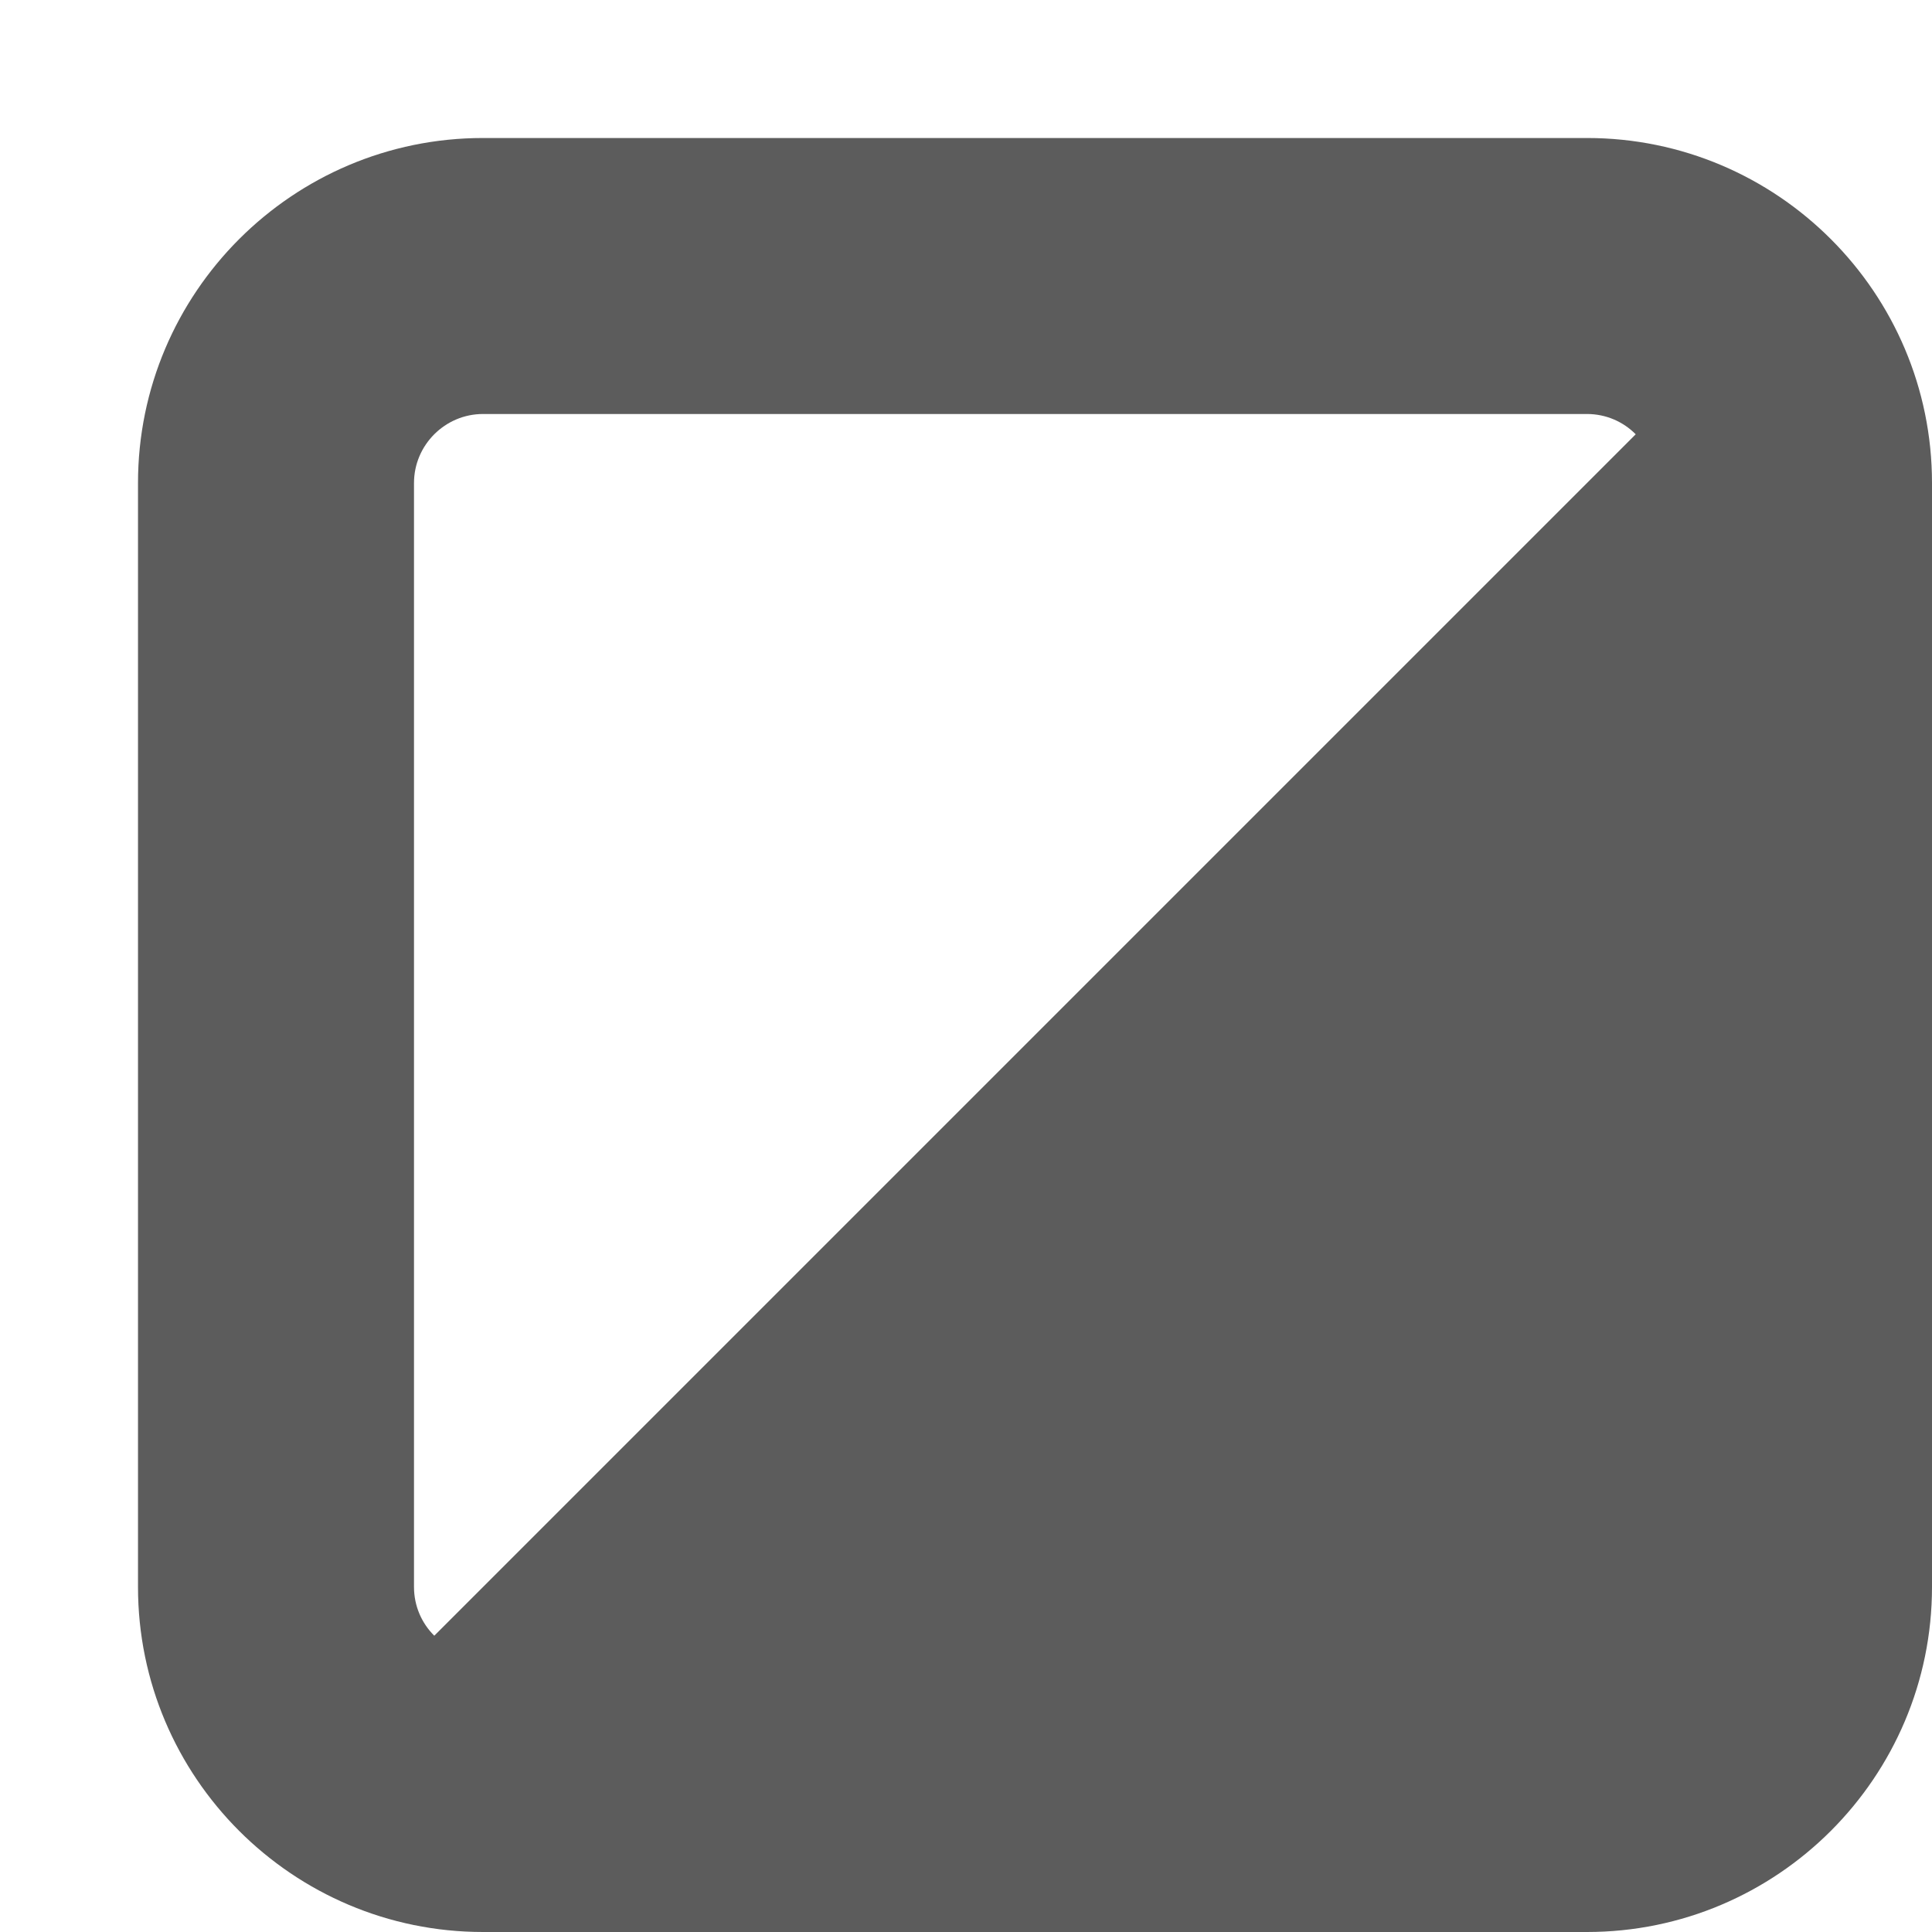
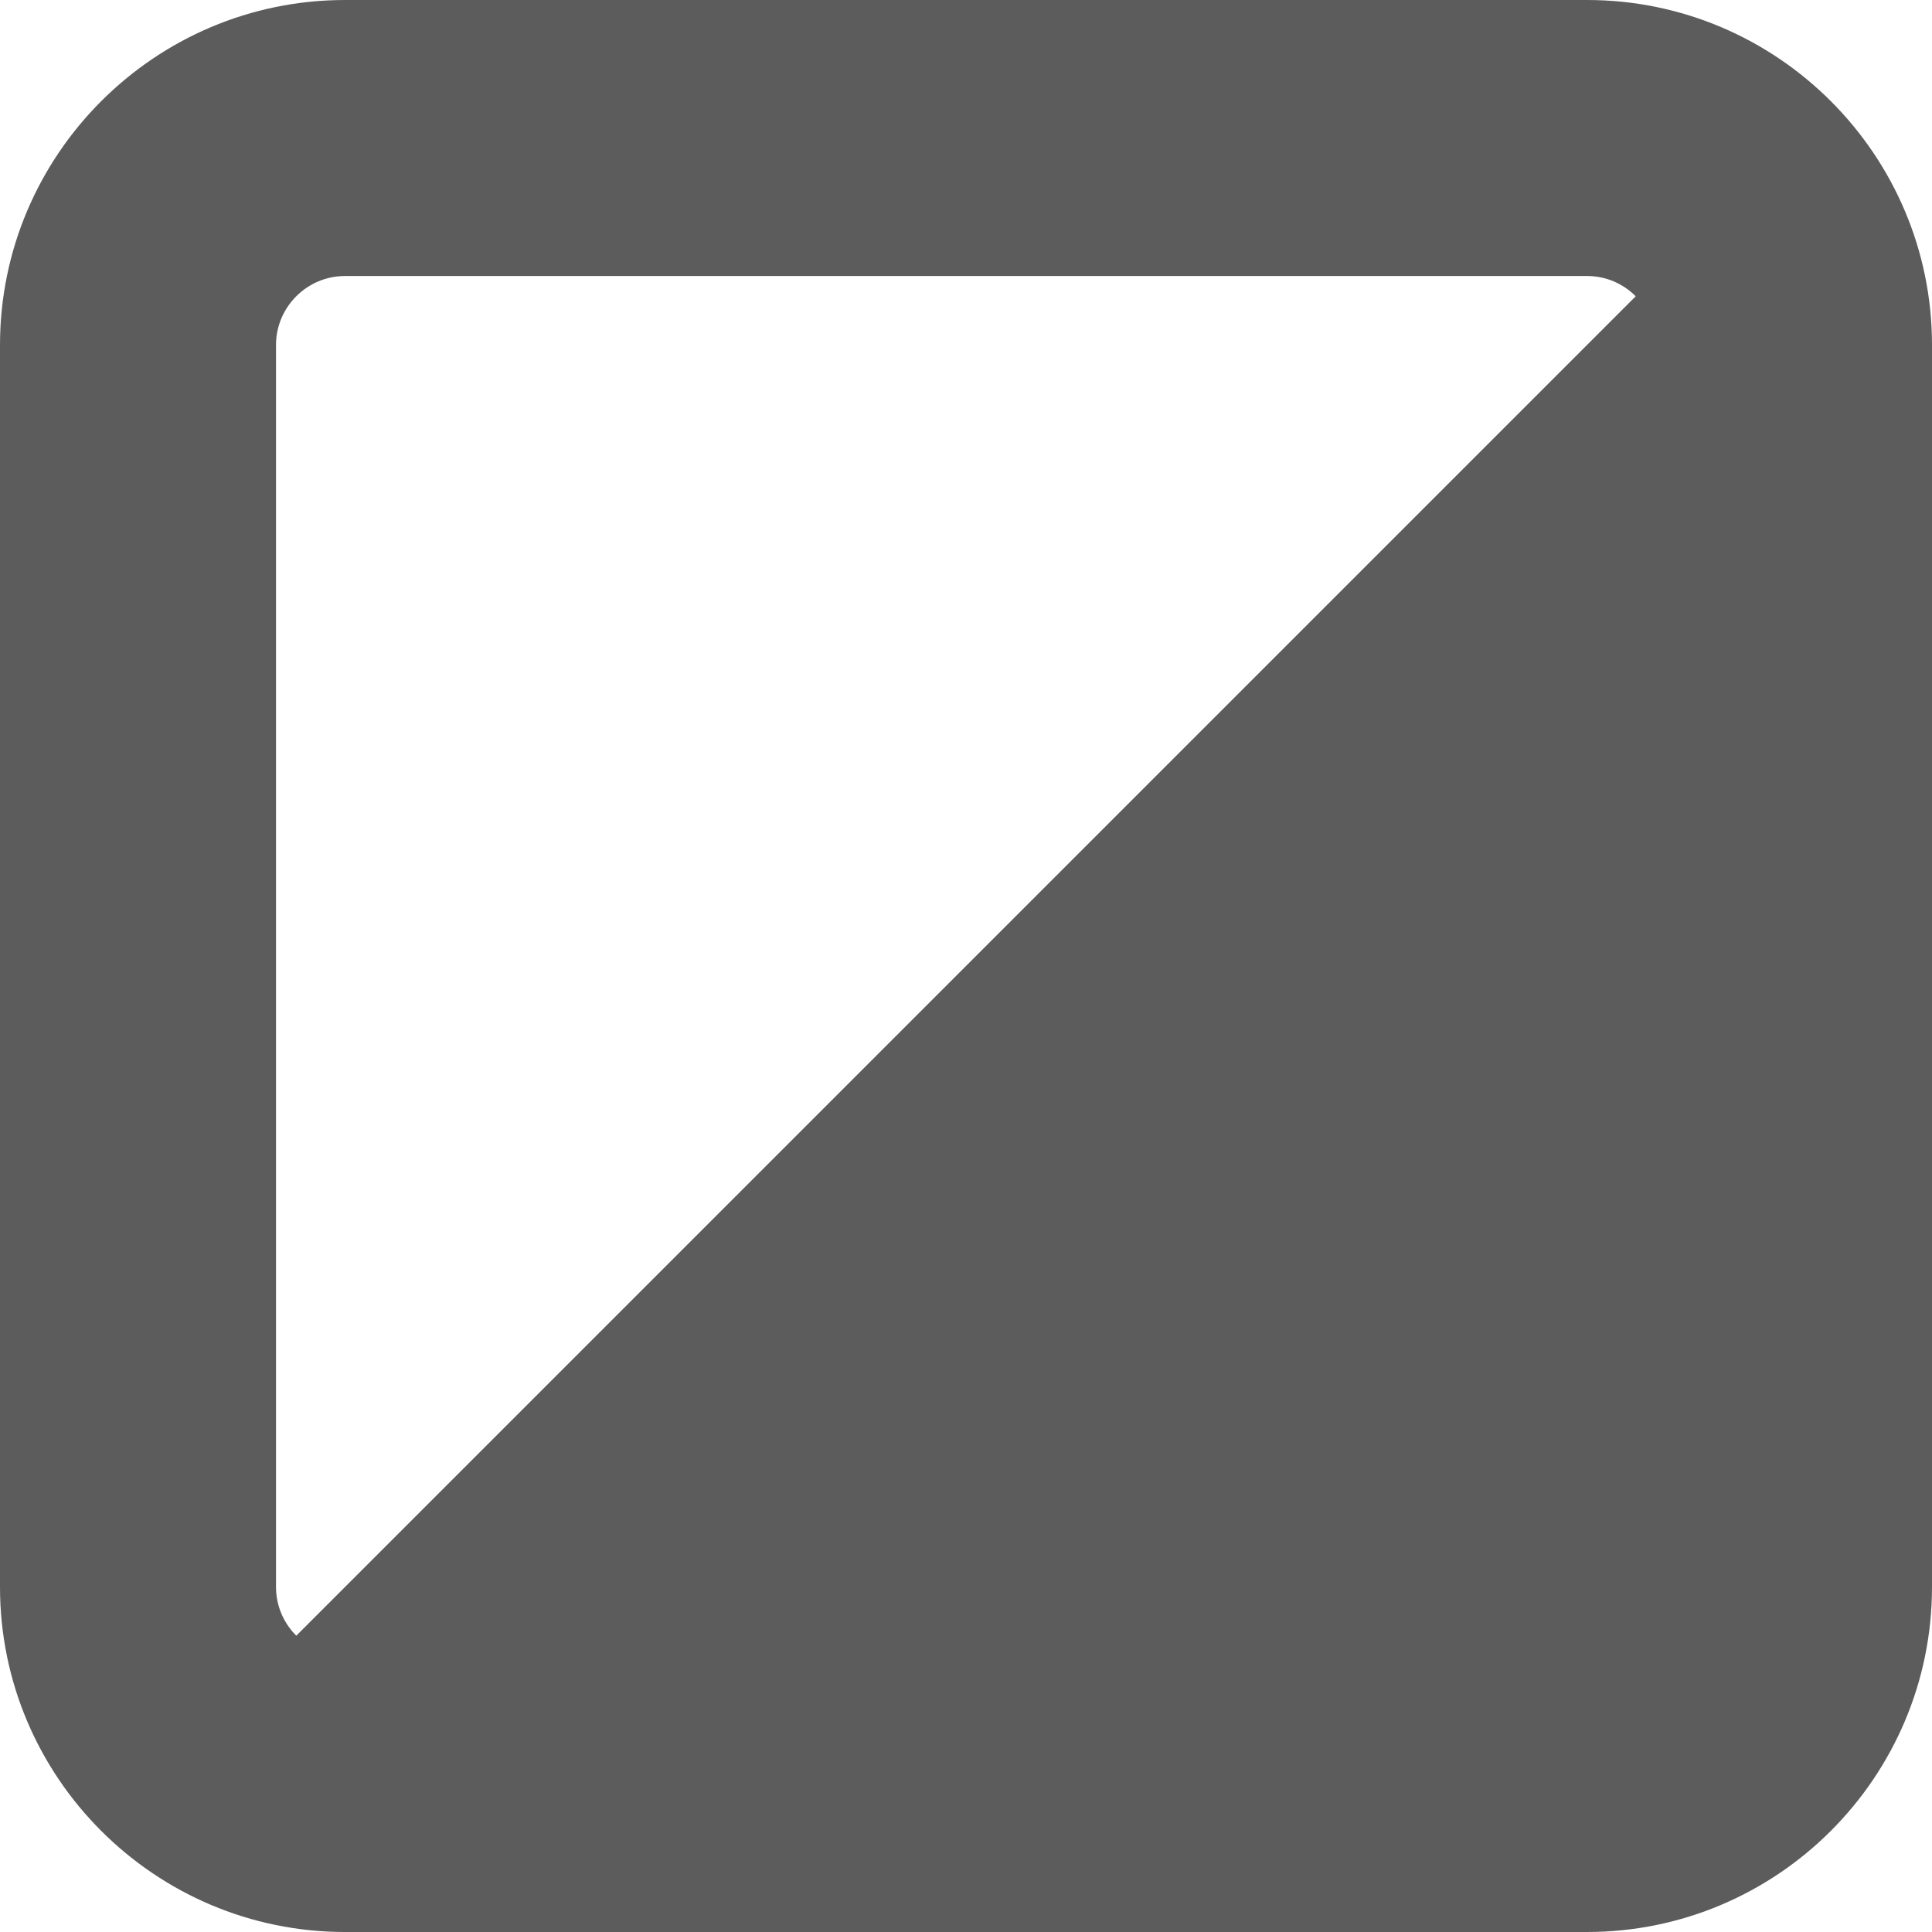
<svg xmlns="http://www.w3.org/2000/svg" width="14" height="14" viewBox="0 0 14 14">
-   <path d="M11.5 1h-8c-1.379 0-2.5 1.121-2.5 2.5v8c0 1.379 1.121 2.5 2.5 2.5h8c1.379 0 2.5-1.121 2.5-2.5v-8c0-1.379-1.121-2.5-2.5-2.5zm-8.5 2.5c0-.275.225-.5.5-.5h8c.138 0 .263.056.353.147l-8.706 8.706c-.091-.09-.147-.215-.147-.353v-8z" fill="#5C5C5C" />
+   <path d="M2 2.5c0-.275.225-.5.5-.5h9c.138 0 .263.056.353.147l-9.706 9.706c-.091-.091-.147-.216-.147-.353v-9zm9.5-2.5h-9c-1.378 0-2.5 1.122-2.5 2.5v9c0 1.379 1.122 2.5 2.5 2.5h9c1.379 0 2.5-1.121 2.5-2.5v-9c0-1.378-1.121-2.5-2.5-2.5z" fill="#5C5C5C" />
</svg>
